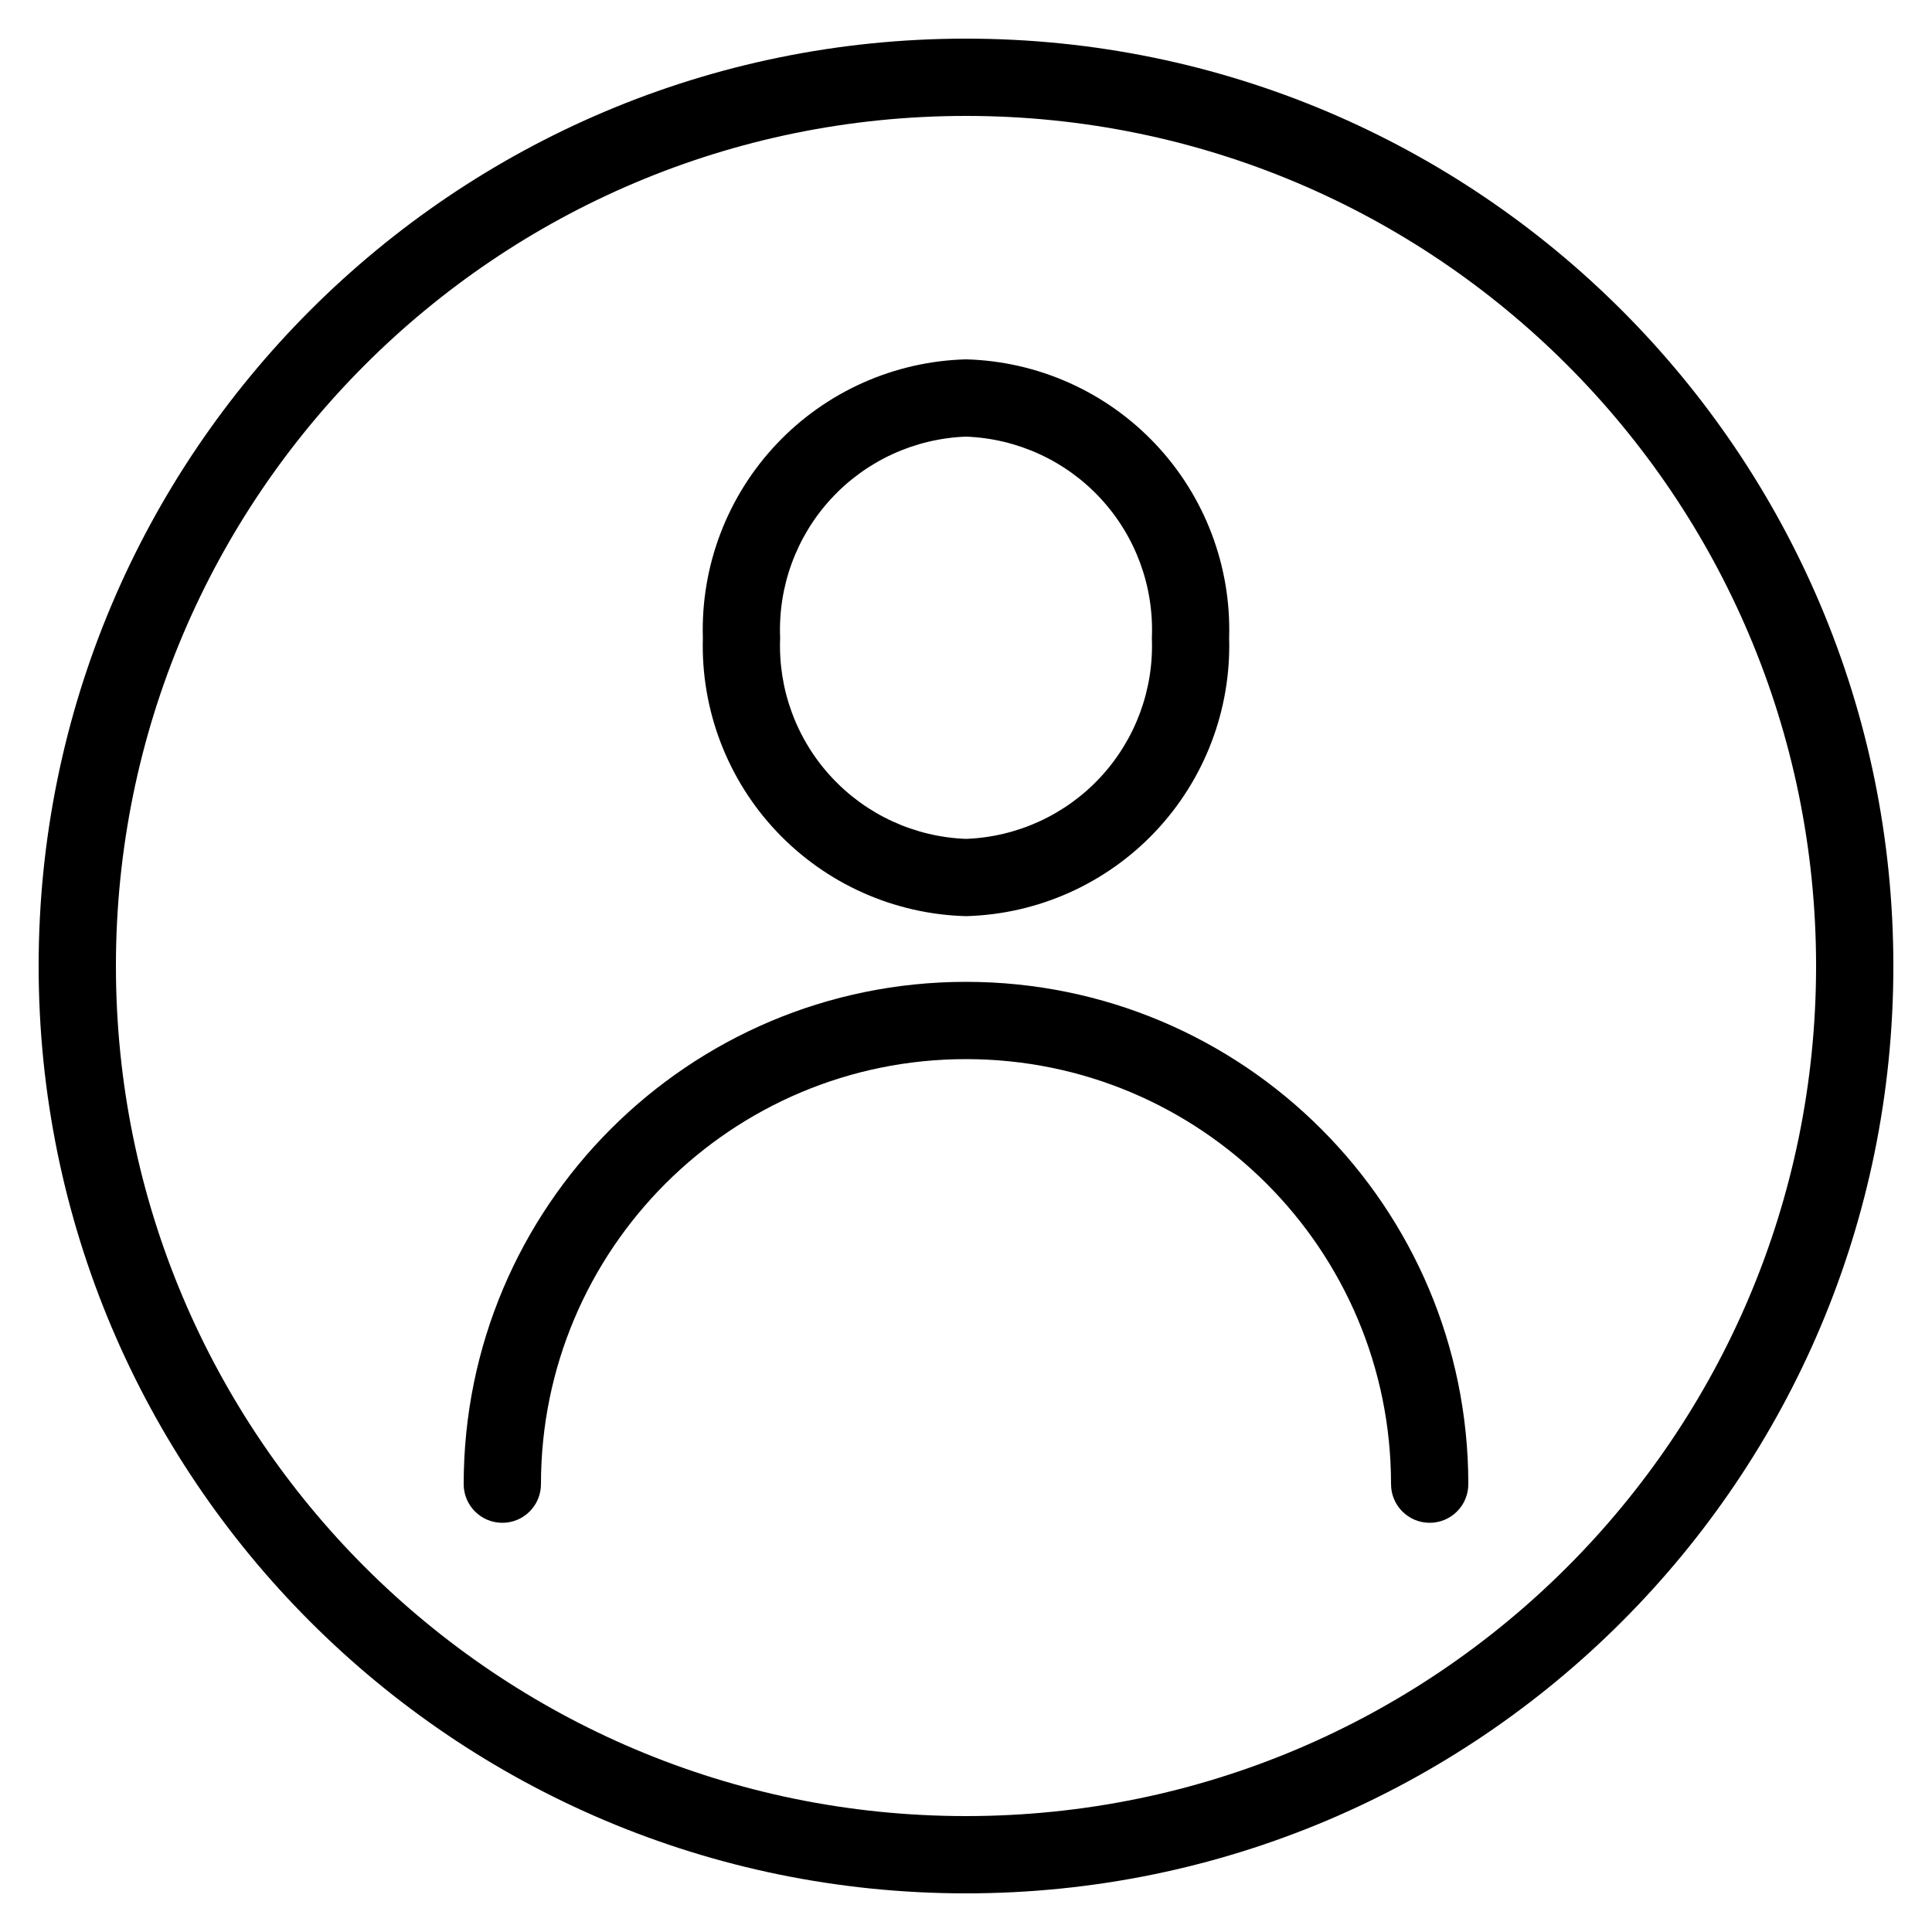
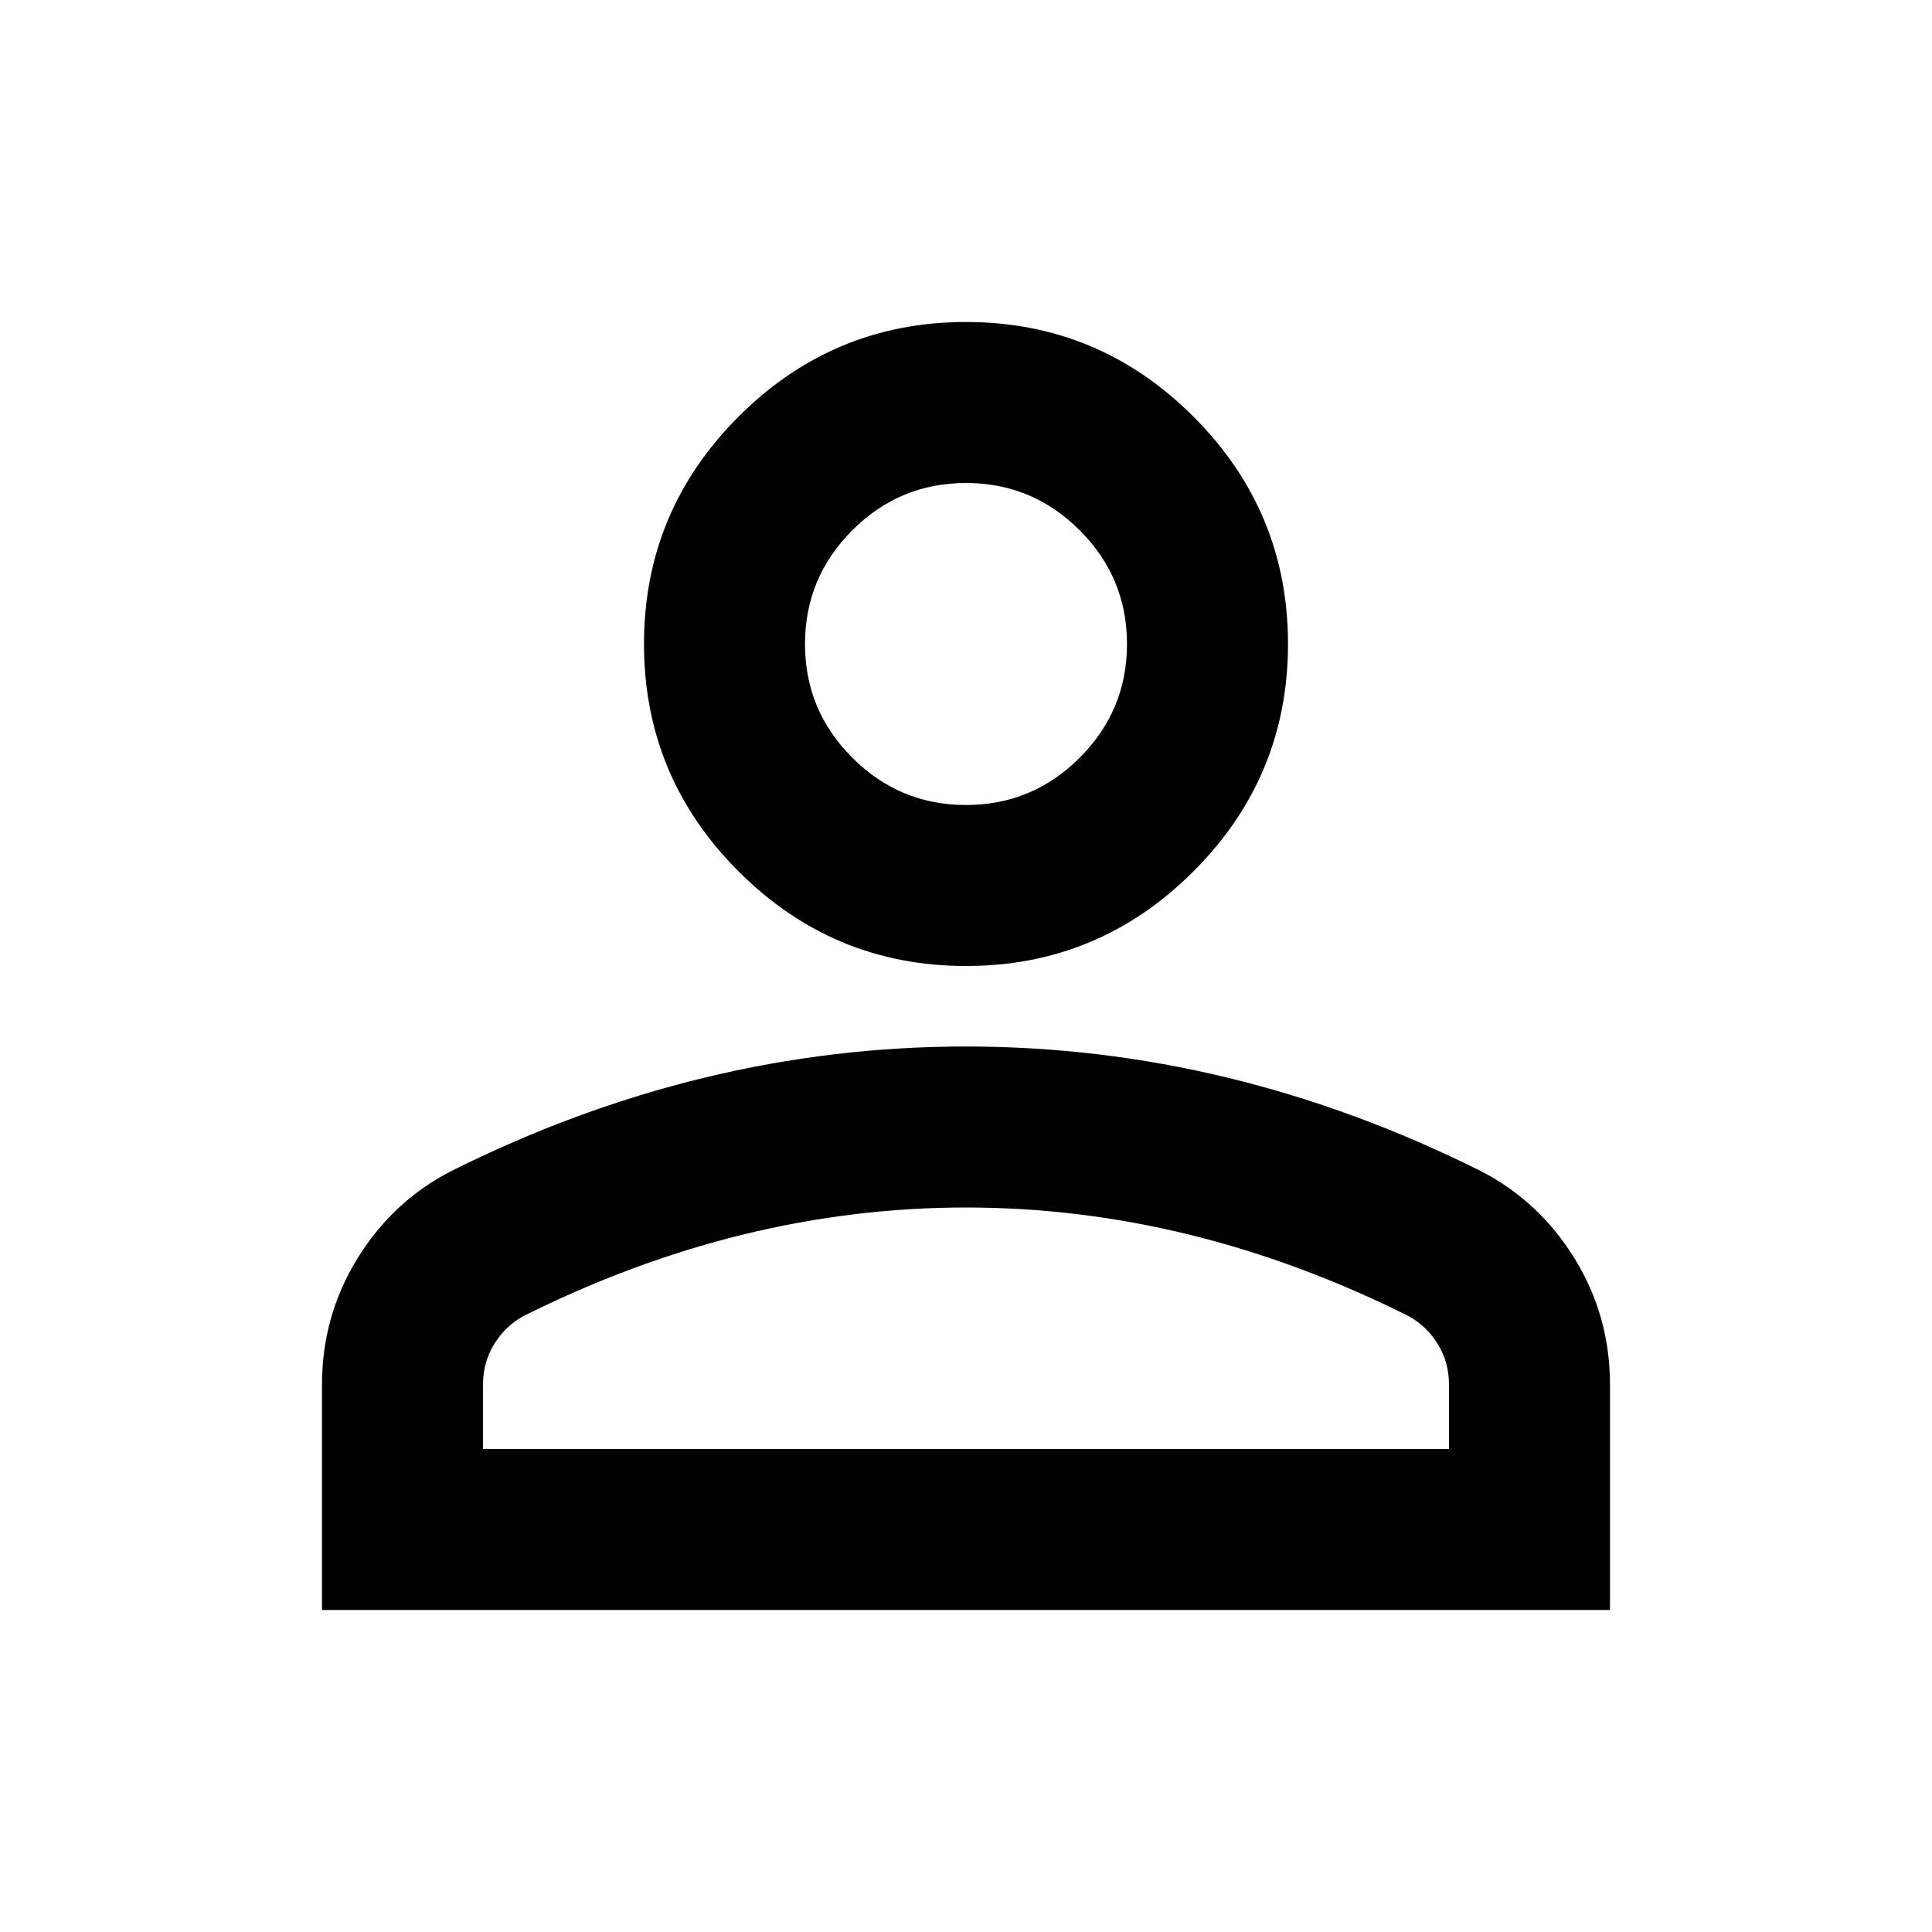
- <svg xmlns="http://www.w3.org/2000/svg" viewBox="0 0 50 50">
-   <path d="M25,1A24,24,0,1,0,49,25,24,24,0,0,0,25,1Zm0,46A22,22,0,1,1,47,25,22,22,0,0,1,25,47Z M25,25.41a13,13,0,0,0-13,13,1,1,0,0,0,2,0,11,11,0,1,1,22,0,1,1,0,0,0,2,0A13,13,0,0,0,25,25.41Z M25,23.71a7,7,0,0,0,6.81-7.2A7,7,0,0,0,25,9.3a7,7,0,0,0-6.81,7.21A7,7,0,0,0,25,23.71ZM25,11.3a5,5,0,0,1,4.81,5.21A5,5,0,0,1,25,21.71a5,5,0,0,1-4.81-5.2A5,5,0,0,1,25,11.3Z" />
+ <svg xmlns="http://www.w3.org/2000/svg" height="24px" viewBox="0 -960 960 960" width="24px">
+   <path d="M480-480q-66 0-113-47t-47-113q0-66 47-113t113-47q66 0 113 47t47 113q0 66-47 113t-113 47ZM160-160v-112q0-34 17.5-62.5T224-378q62-31 126-46.5T480-440q66 0 130 15.5T736-378q29 15 46.5 43.5T800-272v112H160Zm80-80h480v-32q0-11-5.5-20T700-306q-54-27-109-40.5T480-360q-56 0-111 13.5T260-306q-9 5-14.5 14t-5.5 20v32Zm240-320q33 0 56.5-23.5T560-640q0-33-23.5-56.5T480-720q-33 0-56.5 23.5T400-640q0 33 23.5 56.5T480-560Zm0-80Zm0 400Z" />
</svg>
